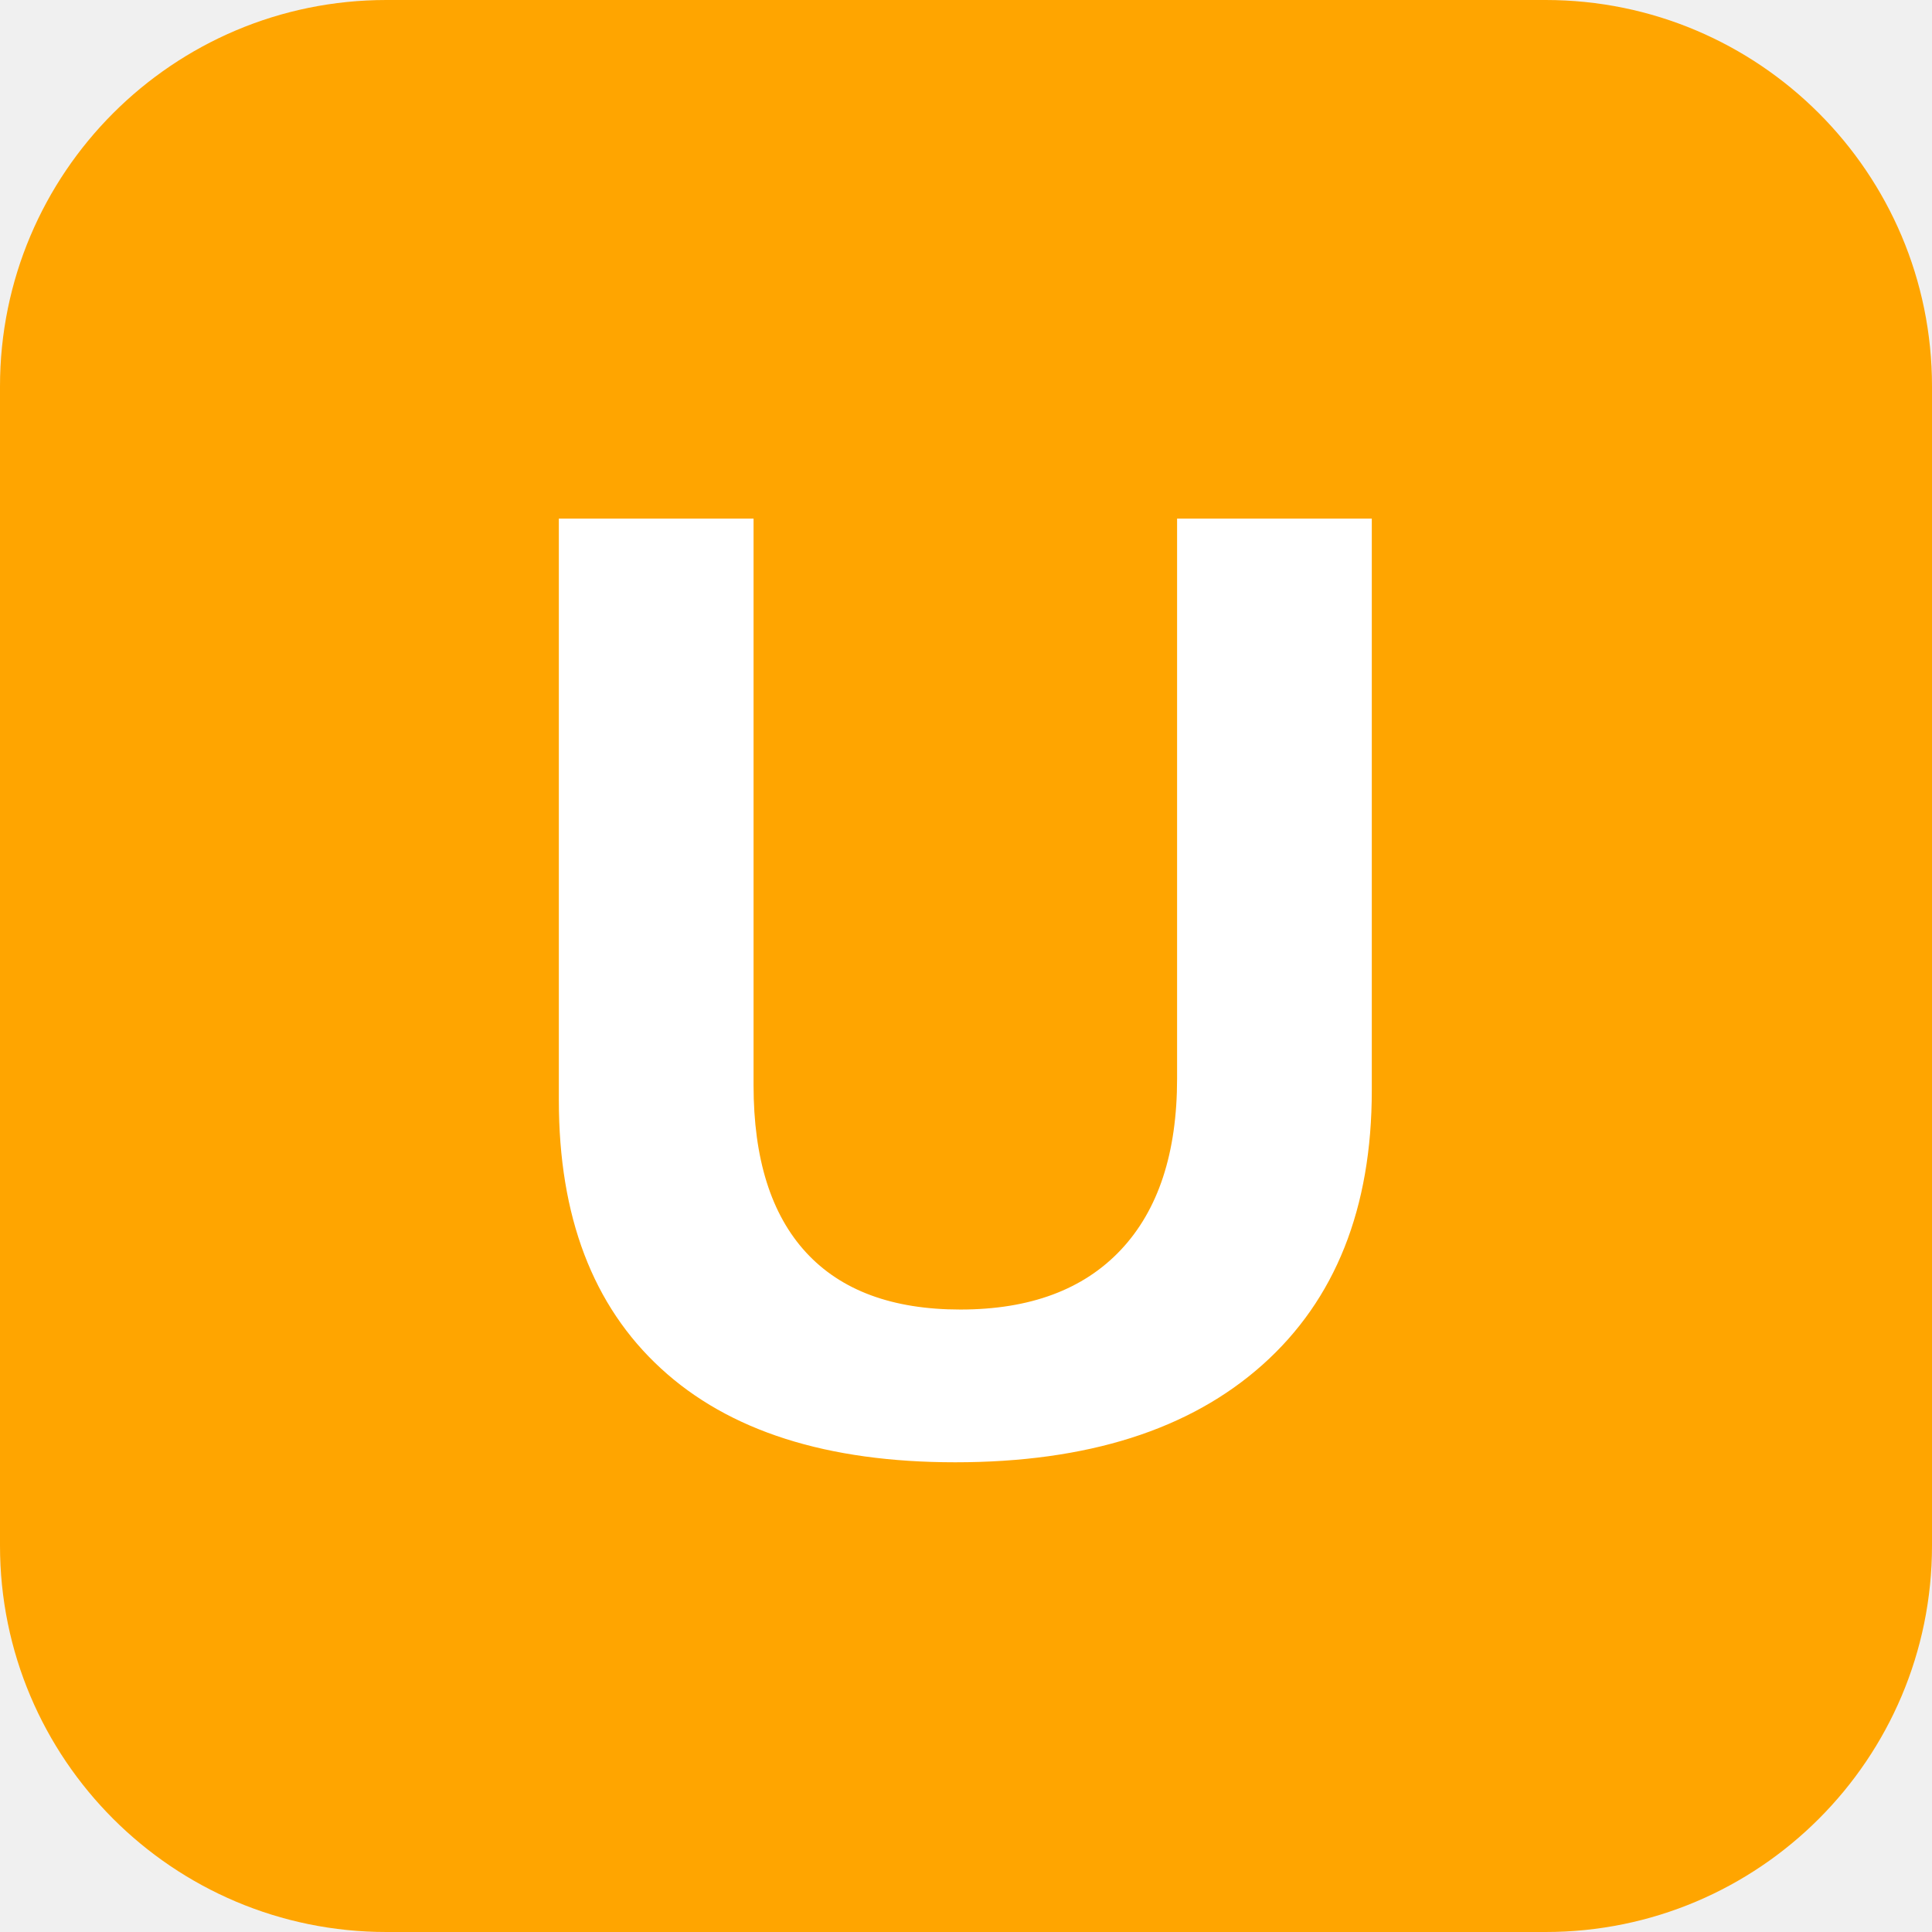
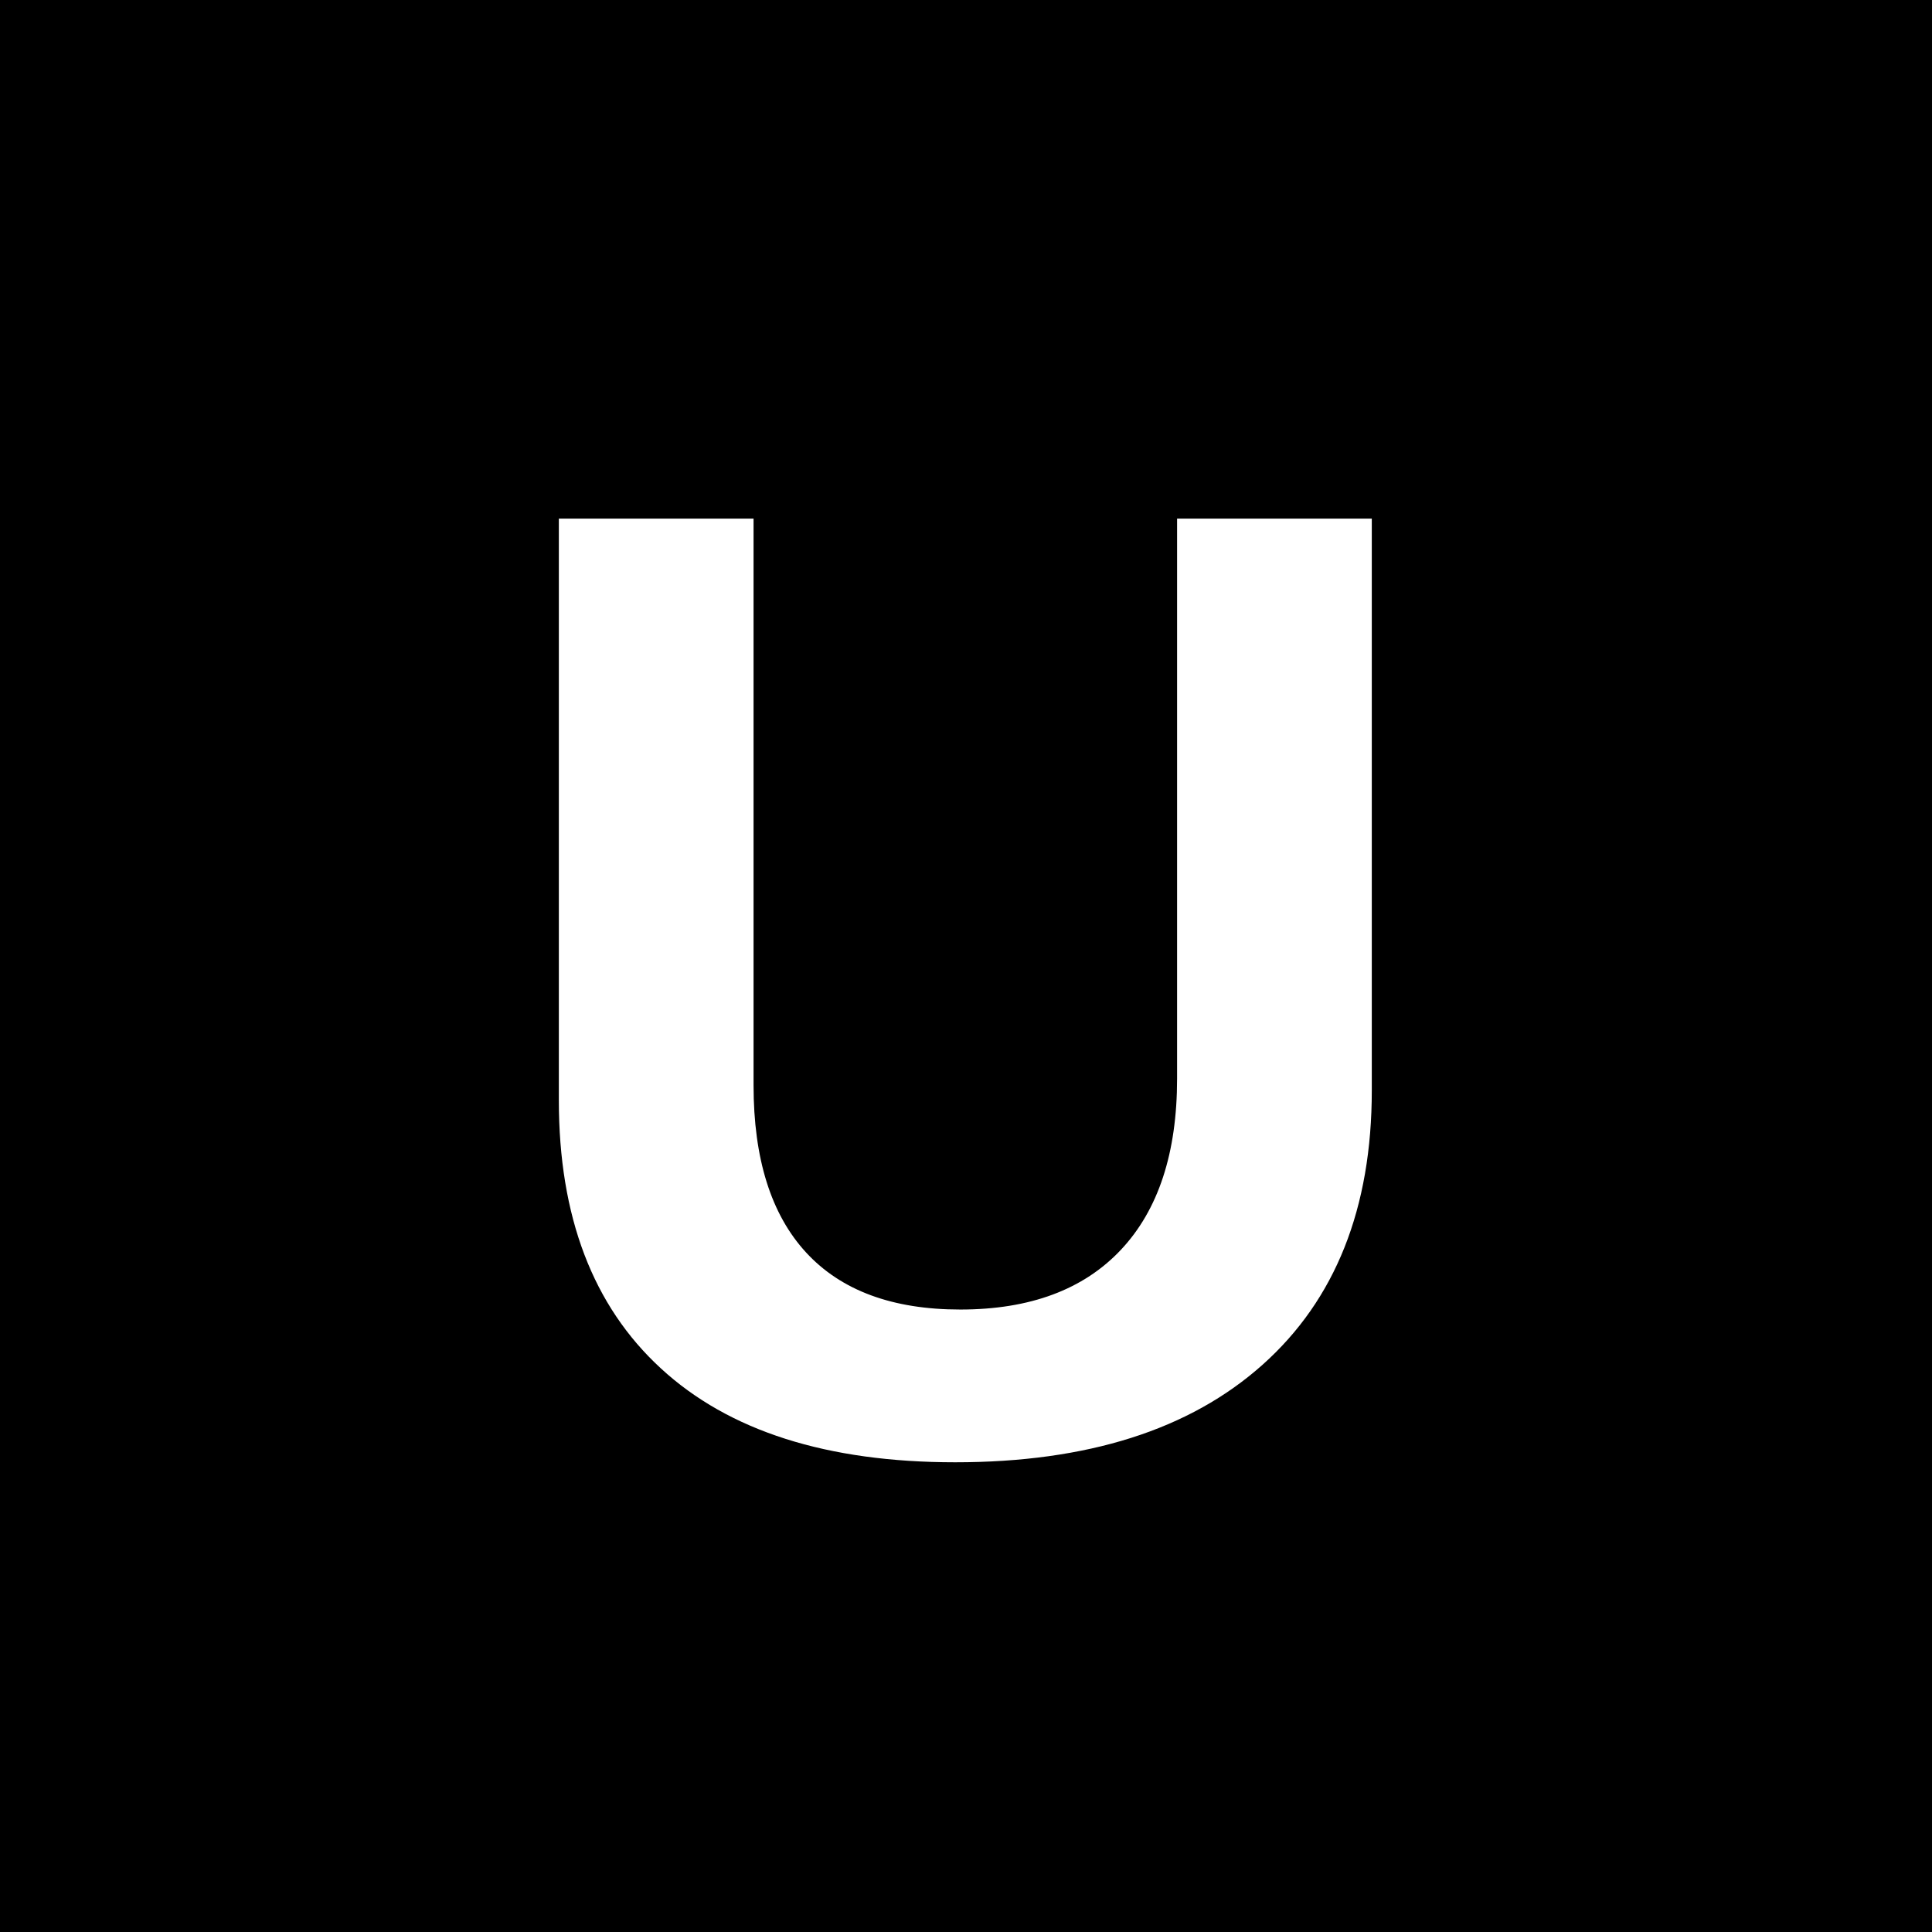
<svg xmlns="http://www.w3.org/2000/svg" viewBox="0 0 100 100">
-   <rect width="100" height="100" rx="20" fill="#FFA500" />
-   <text x="50" y="75" font-family="Arial, sans-serif" font-size="70" font-weight="bold" text-anchor="middle" fill="white">U</text>
+   <rect width="100" height="100" rx="0" fill="#000000" />
+   <text x="50" y="75" font-family="Arial,sans-serif" font-size="70" font-weight="bold" text-anchor="middle" fill="white">U</text>
</svg>
